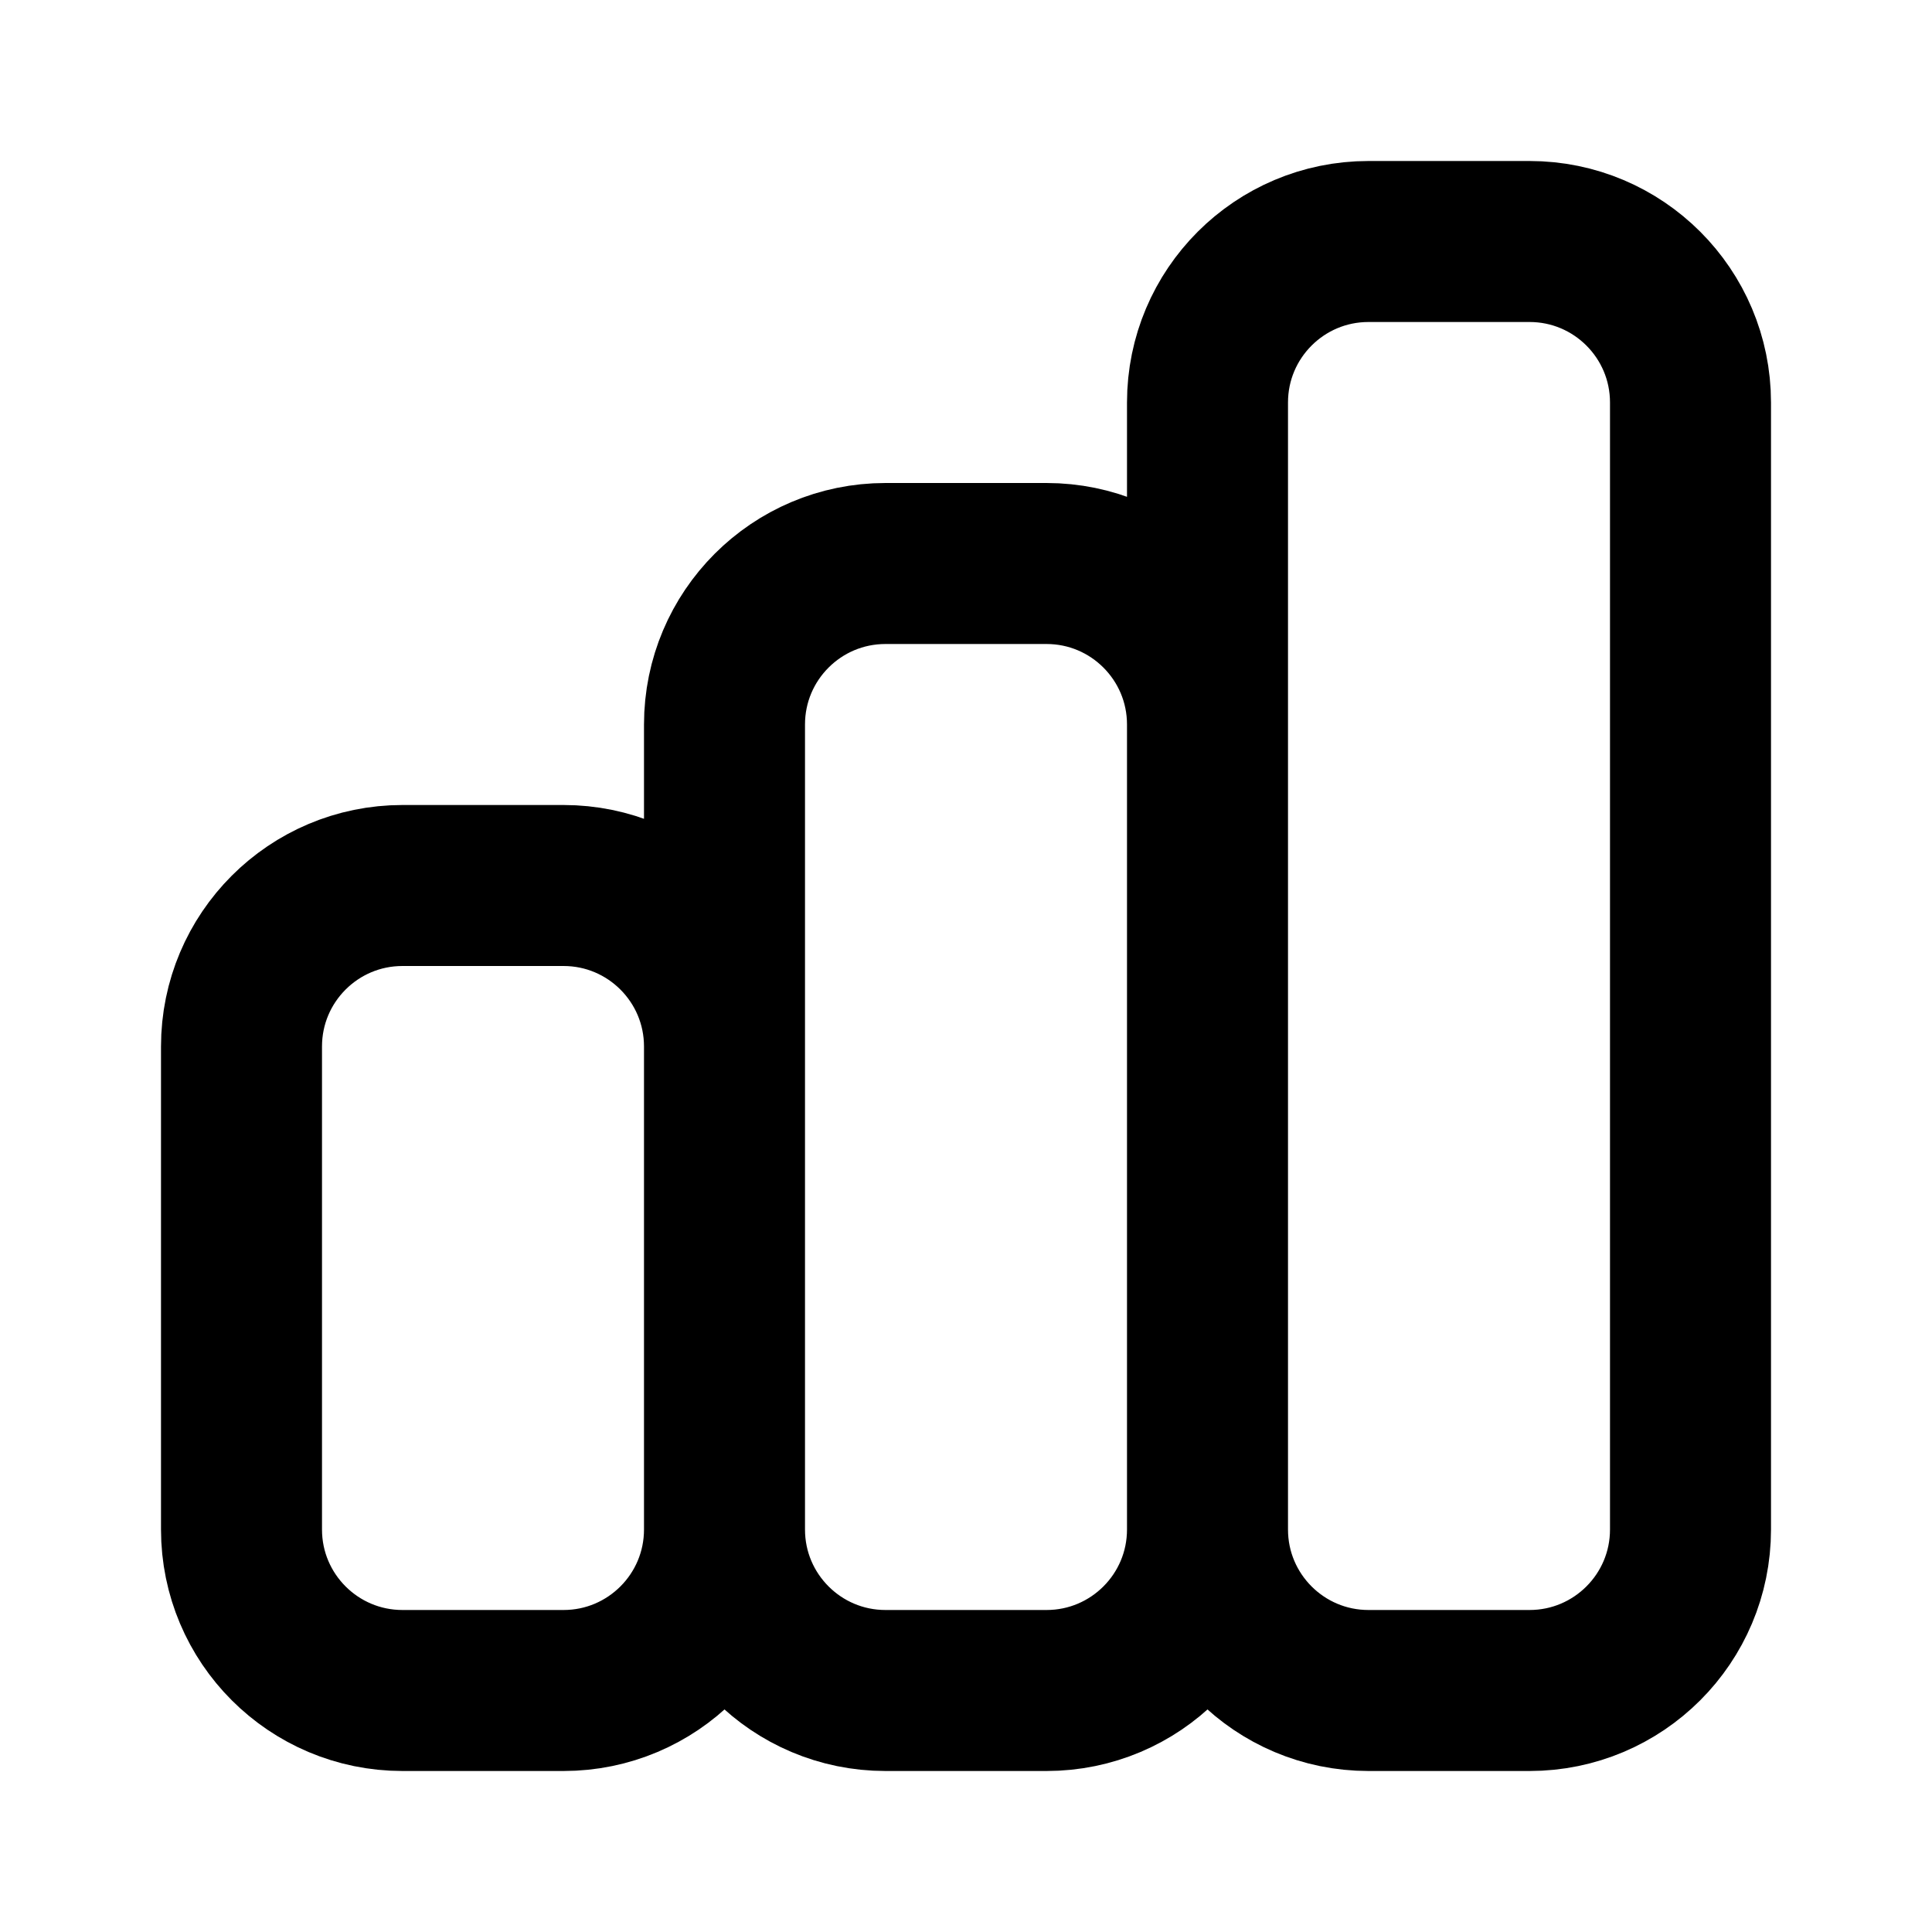
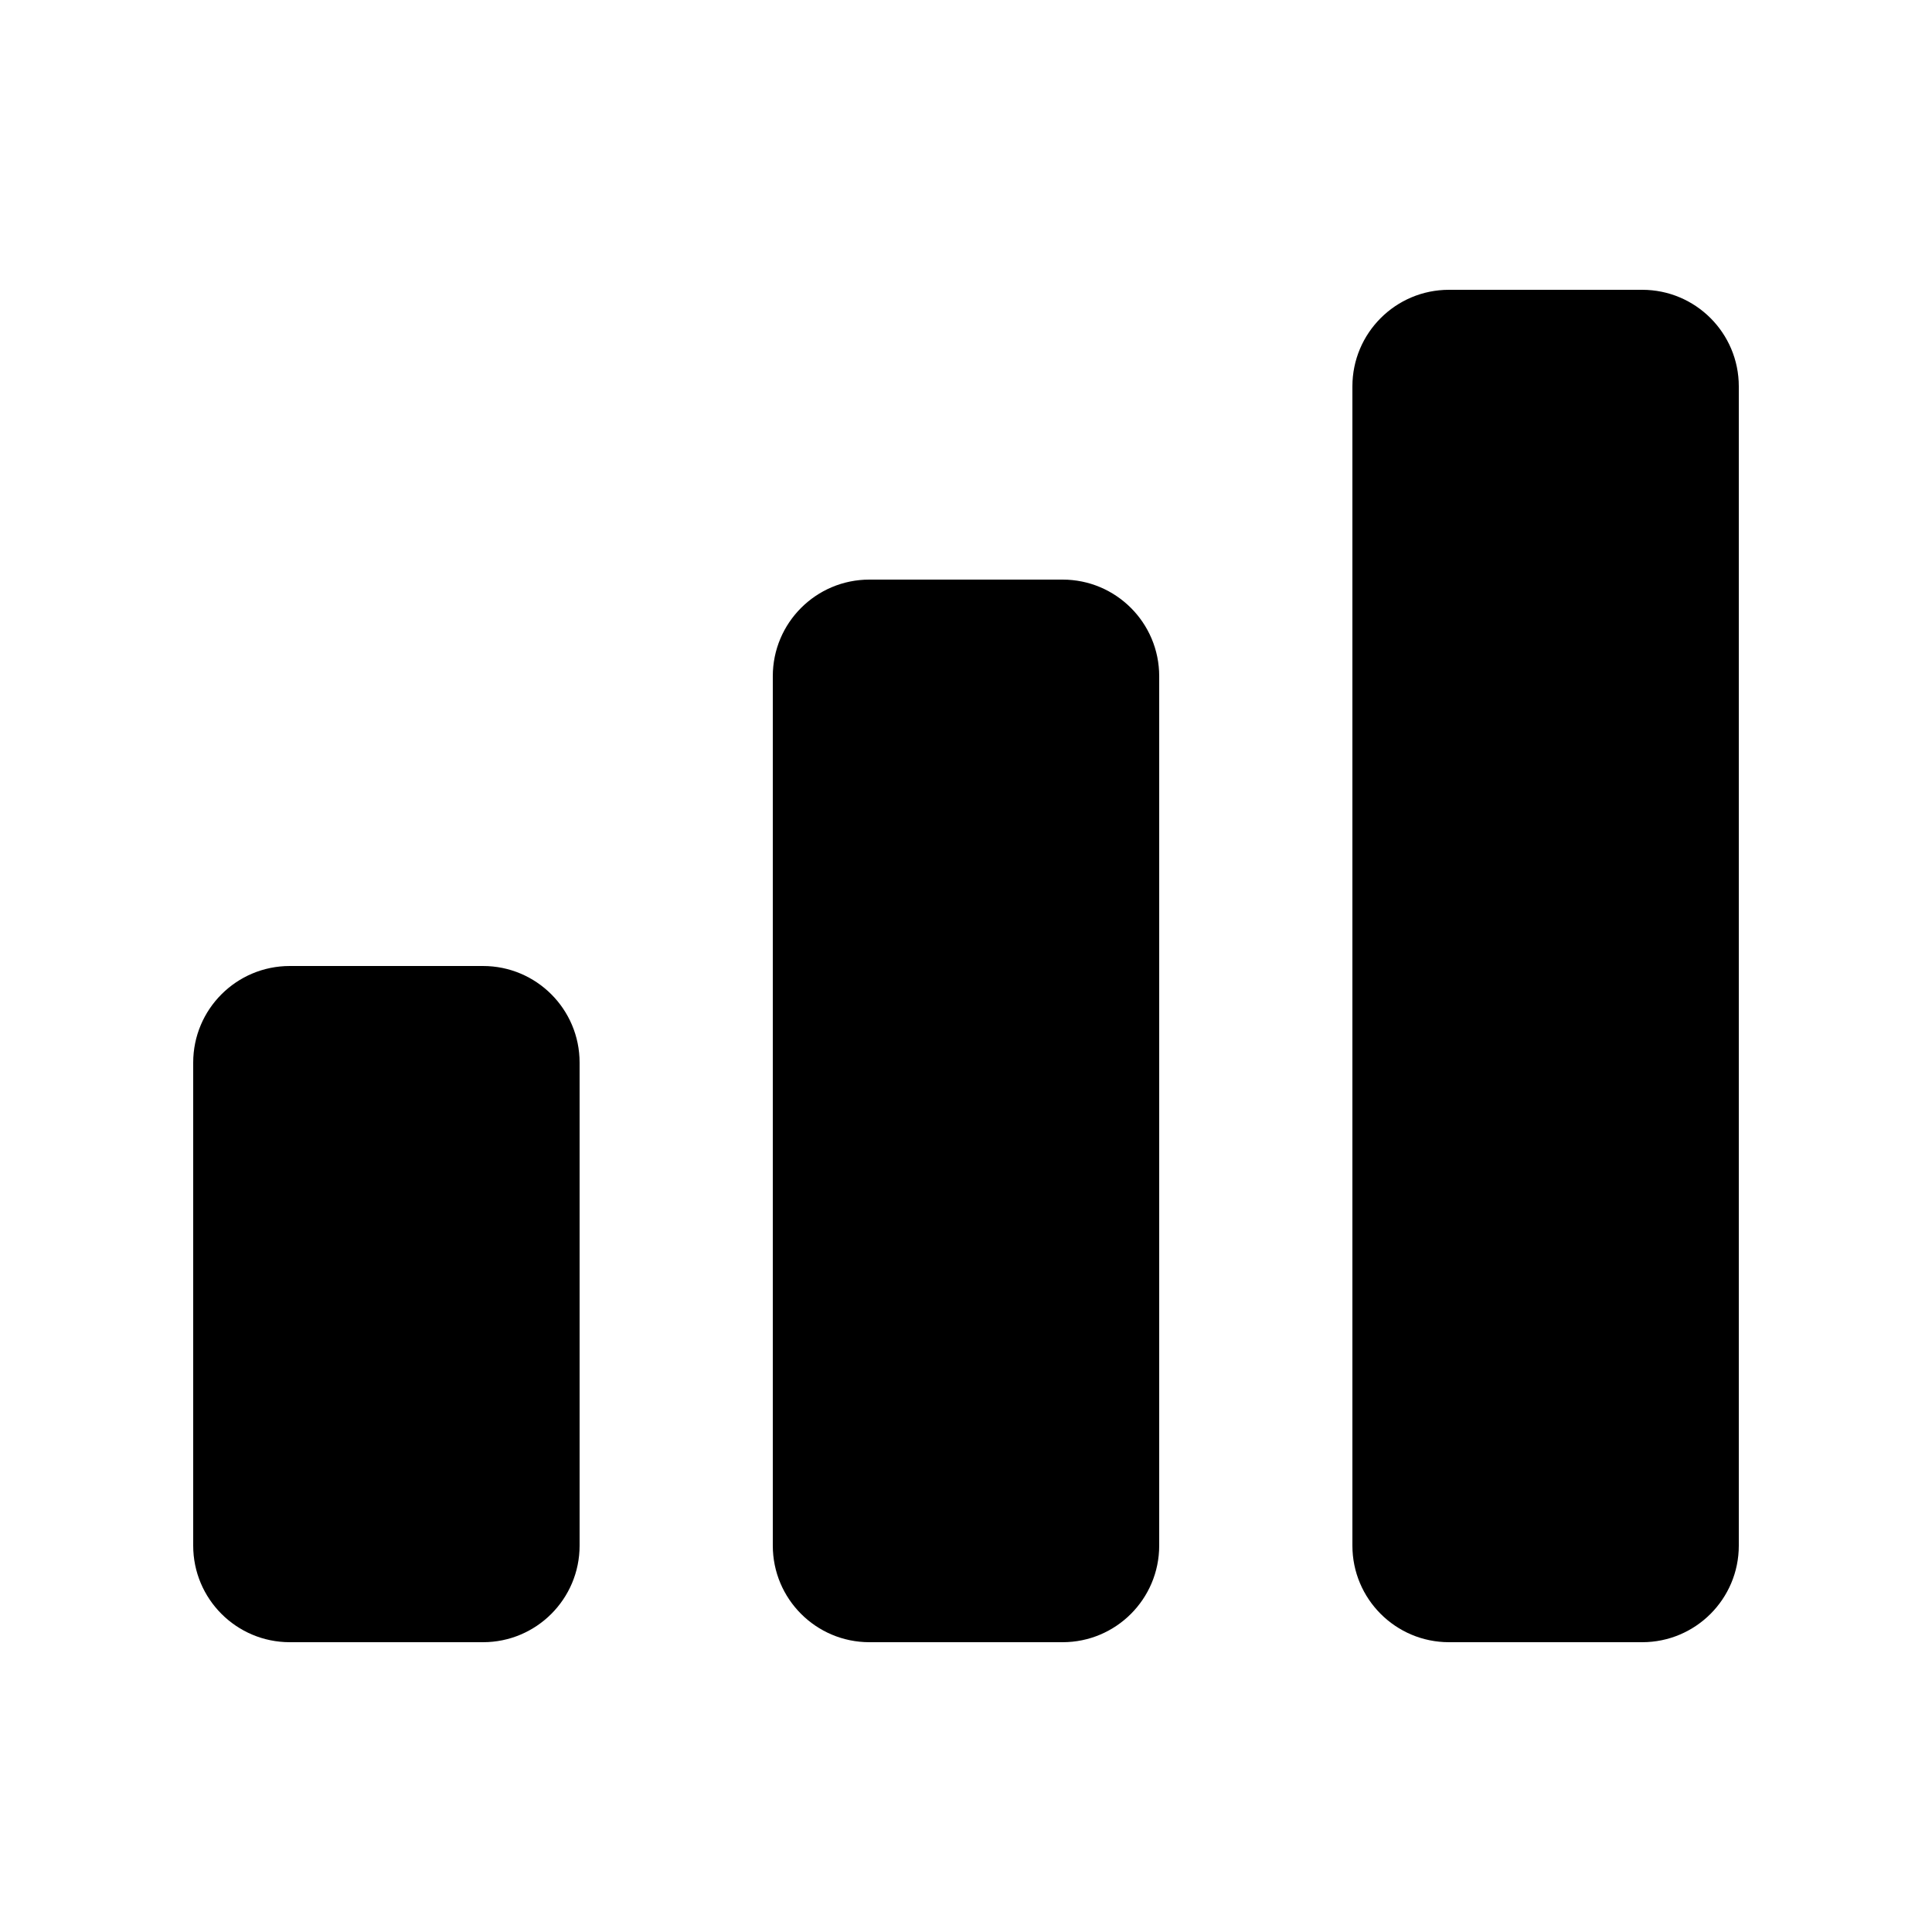
- <svg xmlns="http://www.w3.org/2000/svg" class="w-6 h-6" fill="none" stroke="currentColor" viewBox="0 0 24 24">
-   <path stroke-linecap="round" stroke-linejoin="round" stroke-width="2" d="M9 19v-6a2 2 0 00-2-2H5a2 2 0 00-2 2v6a2 2 0 002 2h2a2 2 0 002-2zm0 0V9a2 2 0 012-2h2a2 2 0 012 2v10m-6 0a2 2 0 002 2h2a2 2 0 002-2m0 0V5a2 2 0 012-2h2a2 2 0 012 2v14a2 2 0 01-2 2h-2a2 2 0 01-2-2z" />
+ <svg xmlns="http://www.w3.org/2000/svg" viewBox="0 0 20 20" fill="currentColor">
+   <path d="M2 11a1 1 0 011-1h2a1 1 0 011 1v5a1 1 0 01-1 1H3a1 1 0 01-1-1v-5zM8 7a1 1 0 011-1h2a1 1 0 011 1v9a1 1 0 01-1 1H9a1 1 0 01-1-1V7zM14 4a1 1 0 011-1h2a1 1 0 011 1v12a1 1 0 01-1 1h-2a1 1 0 01-1-1V4z" />
</svg>
